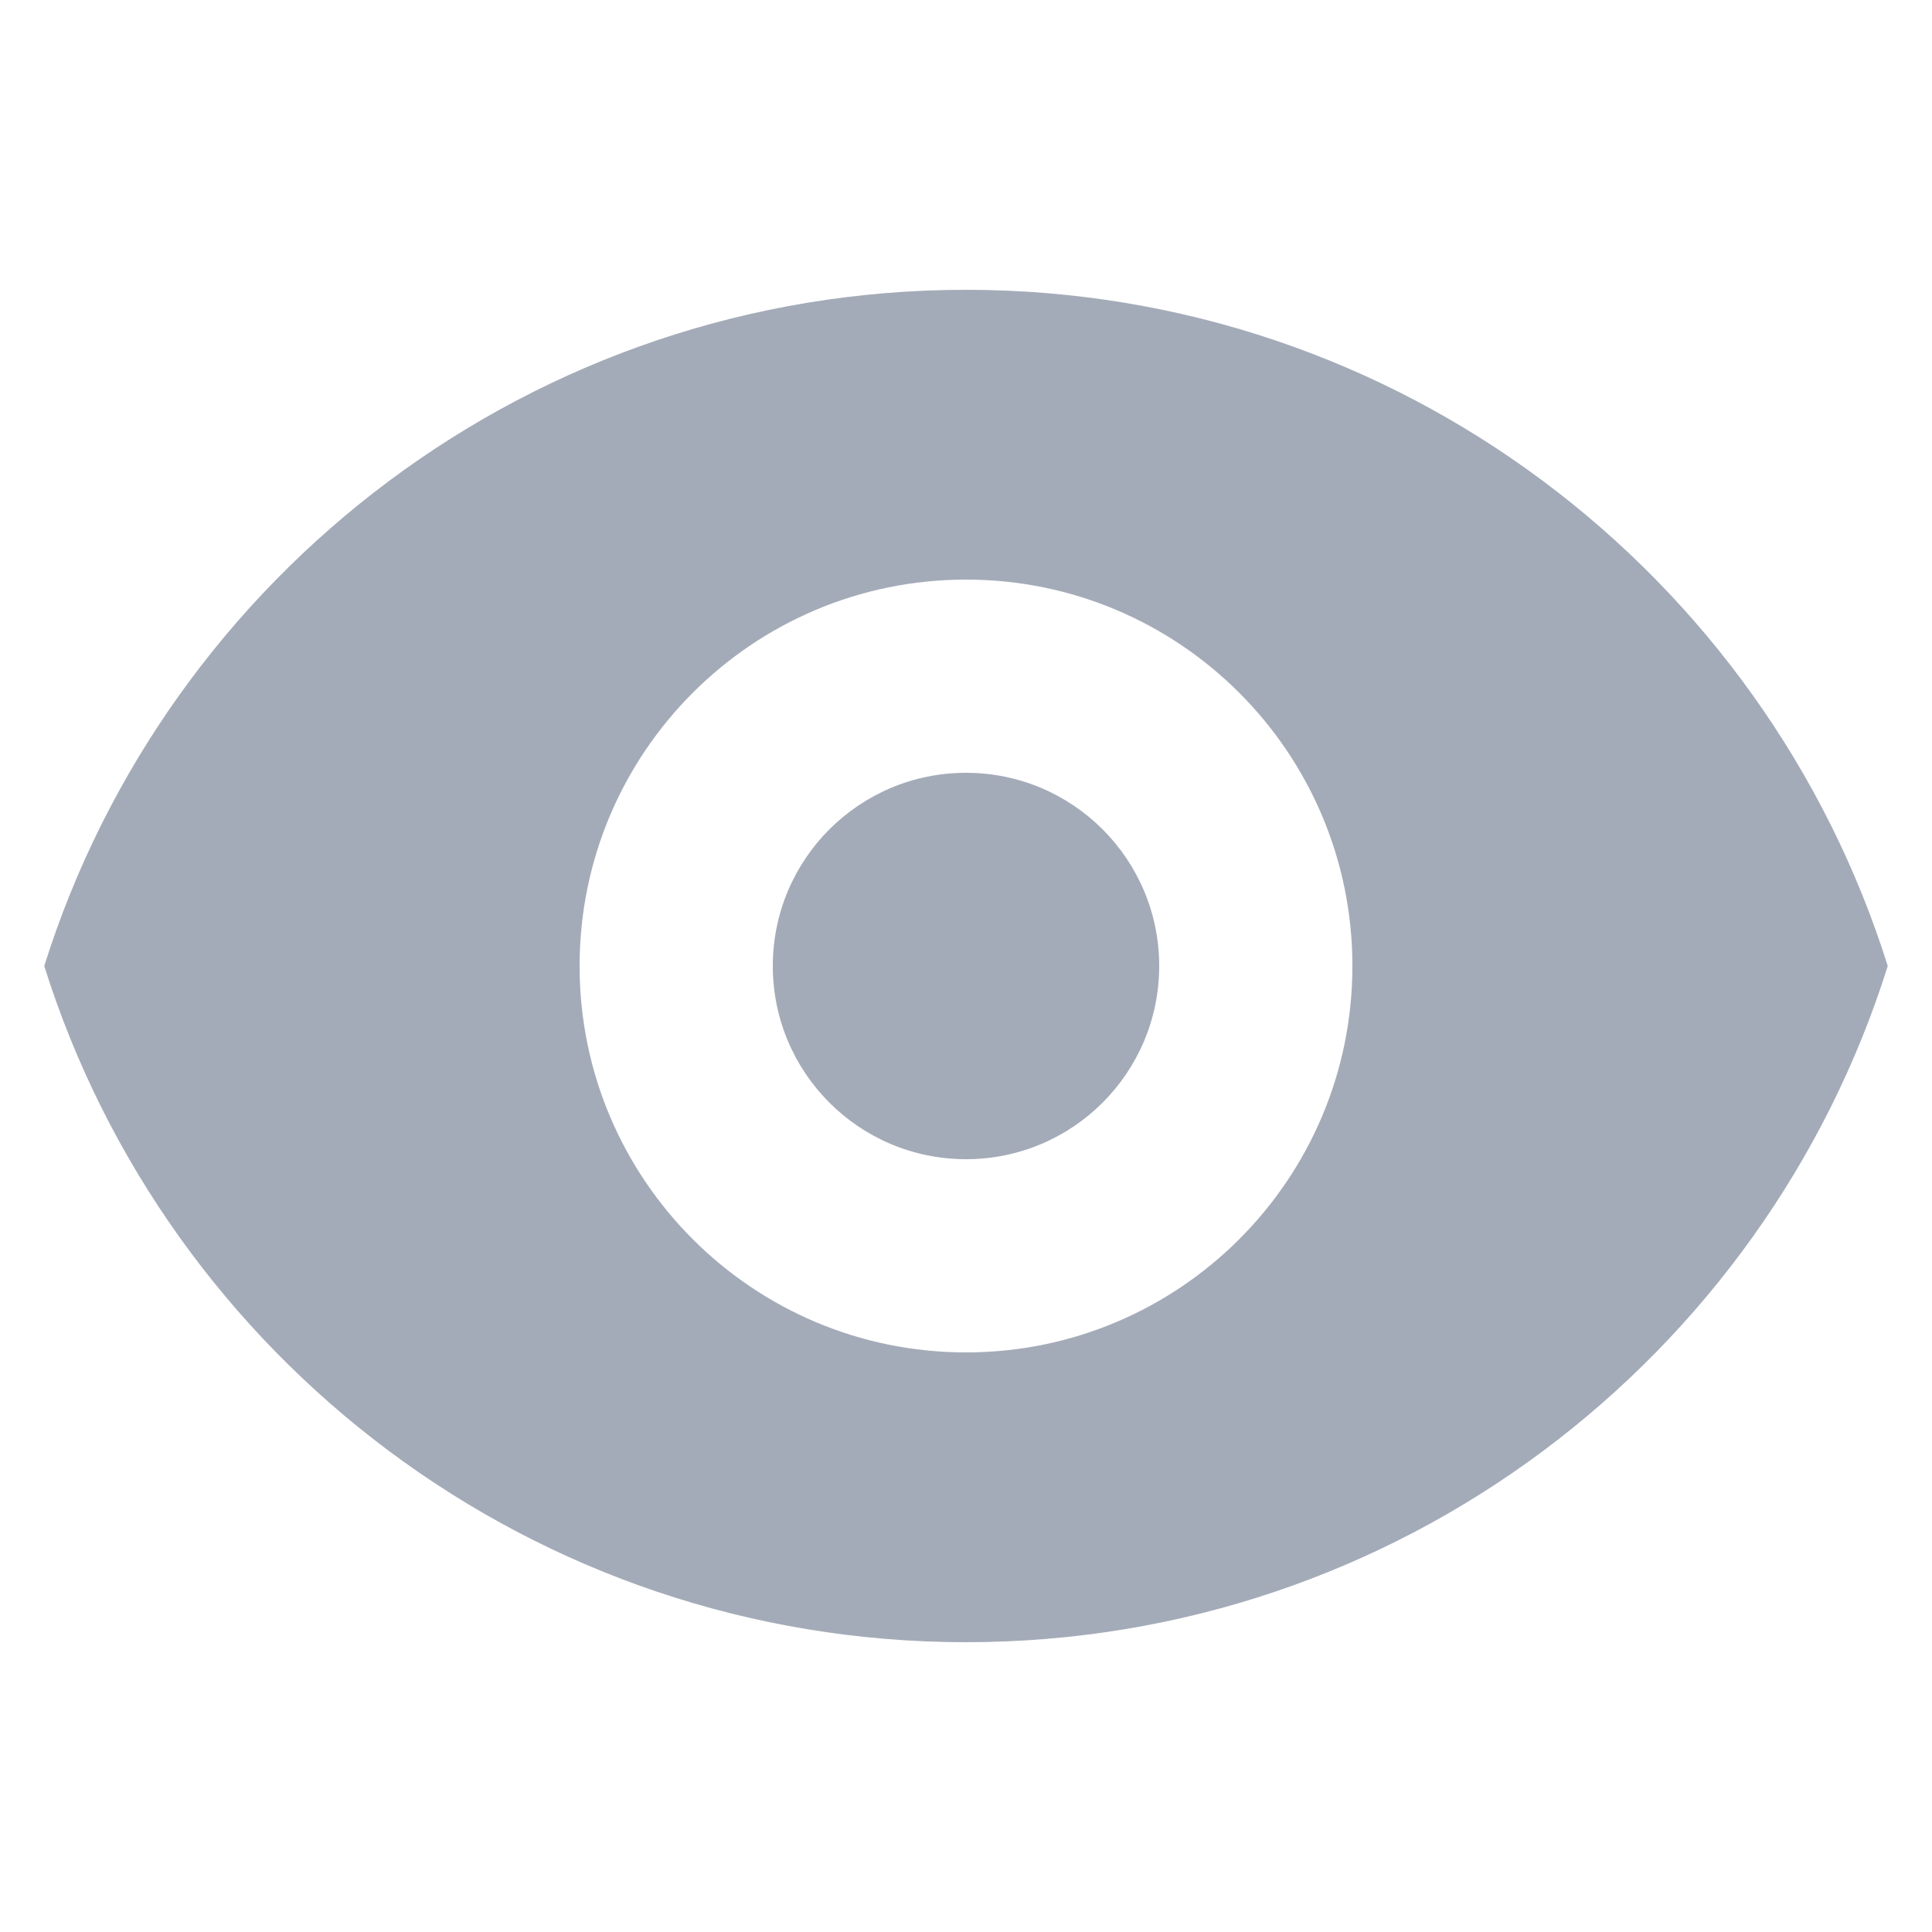
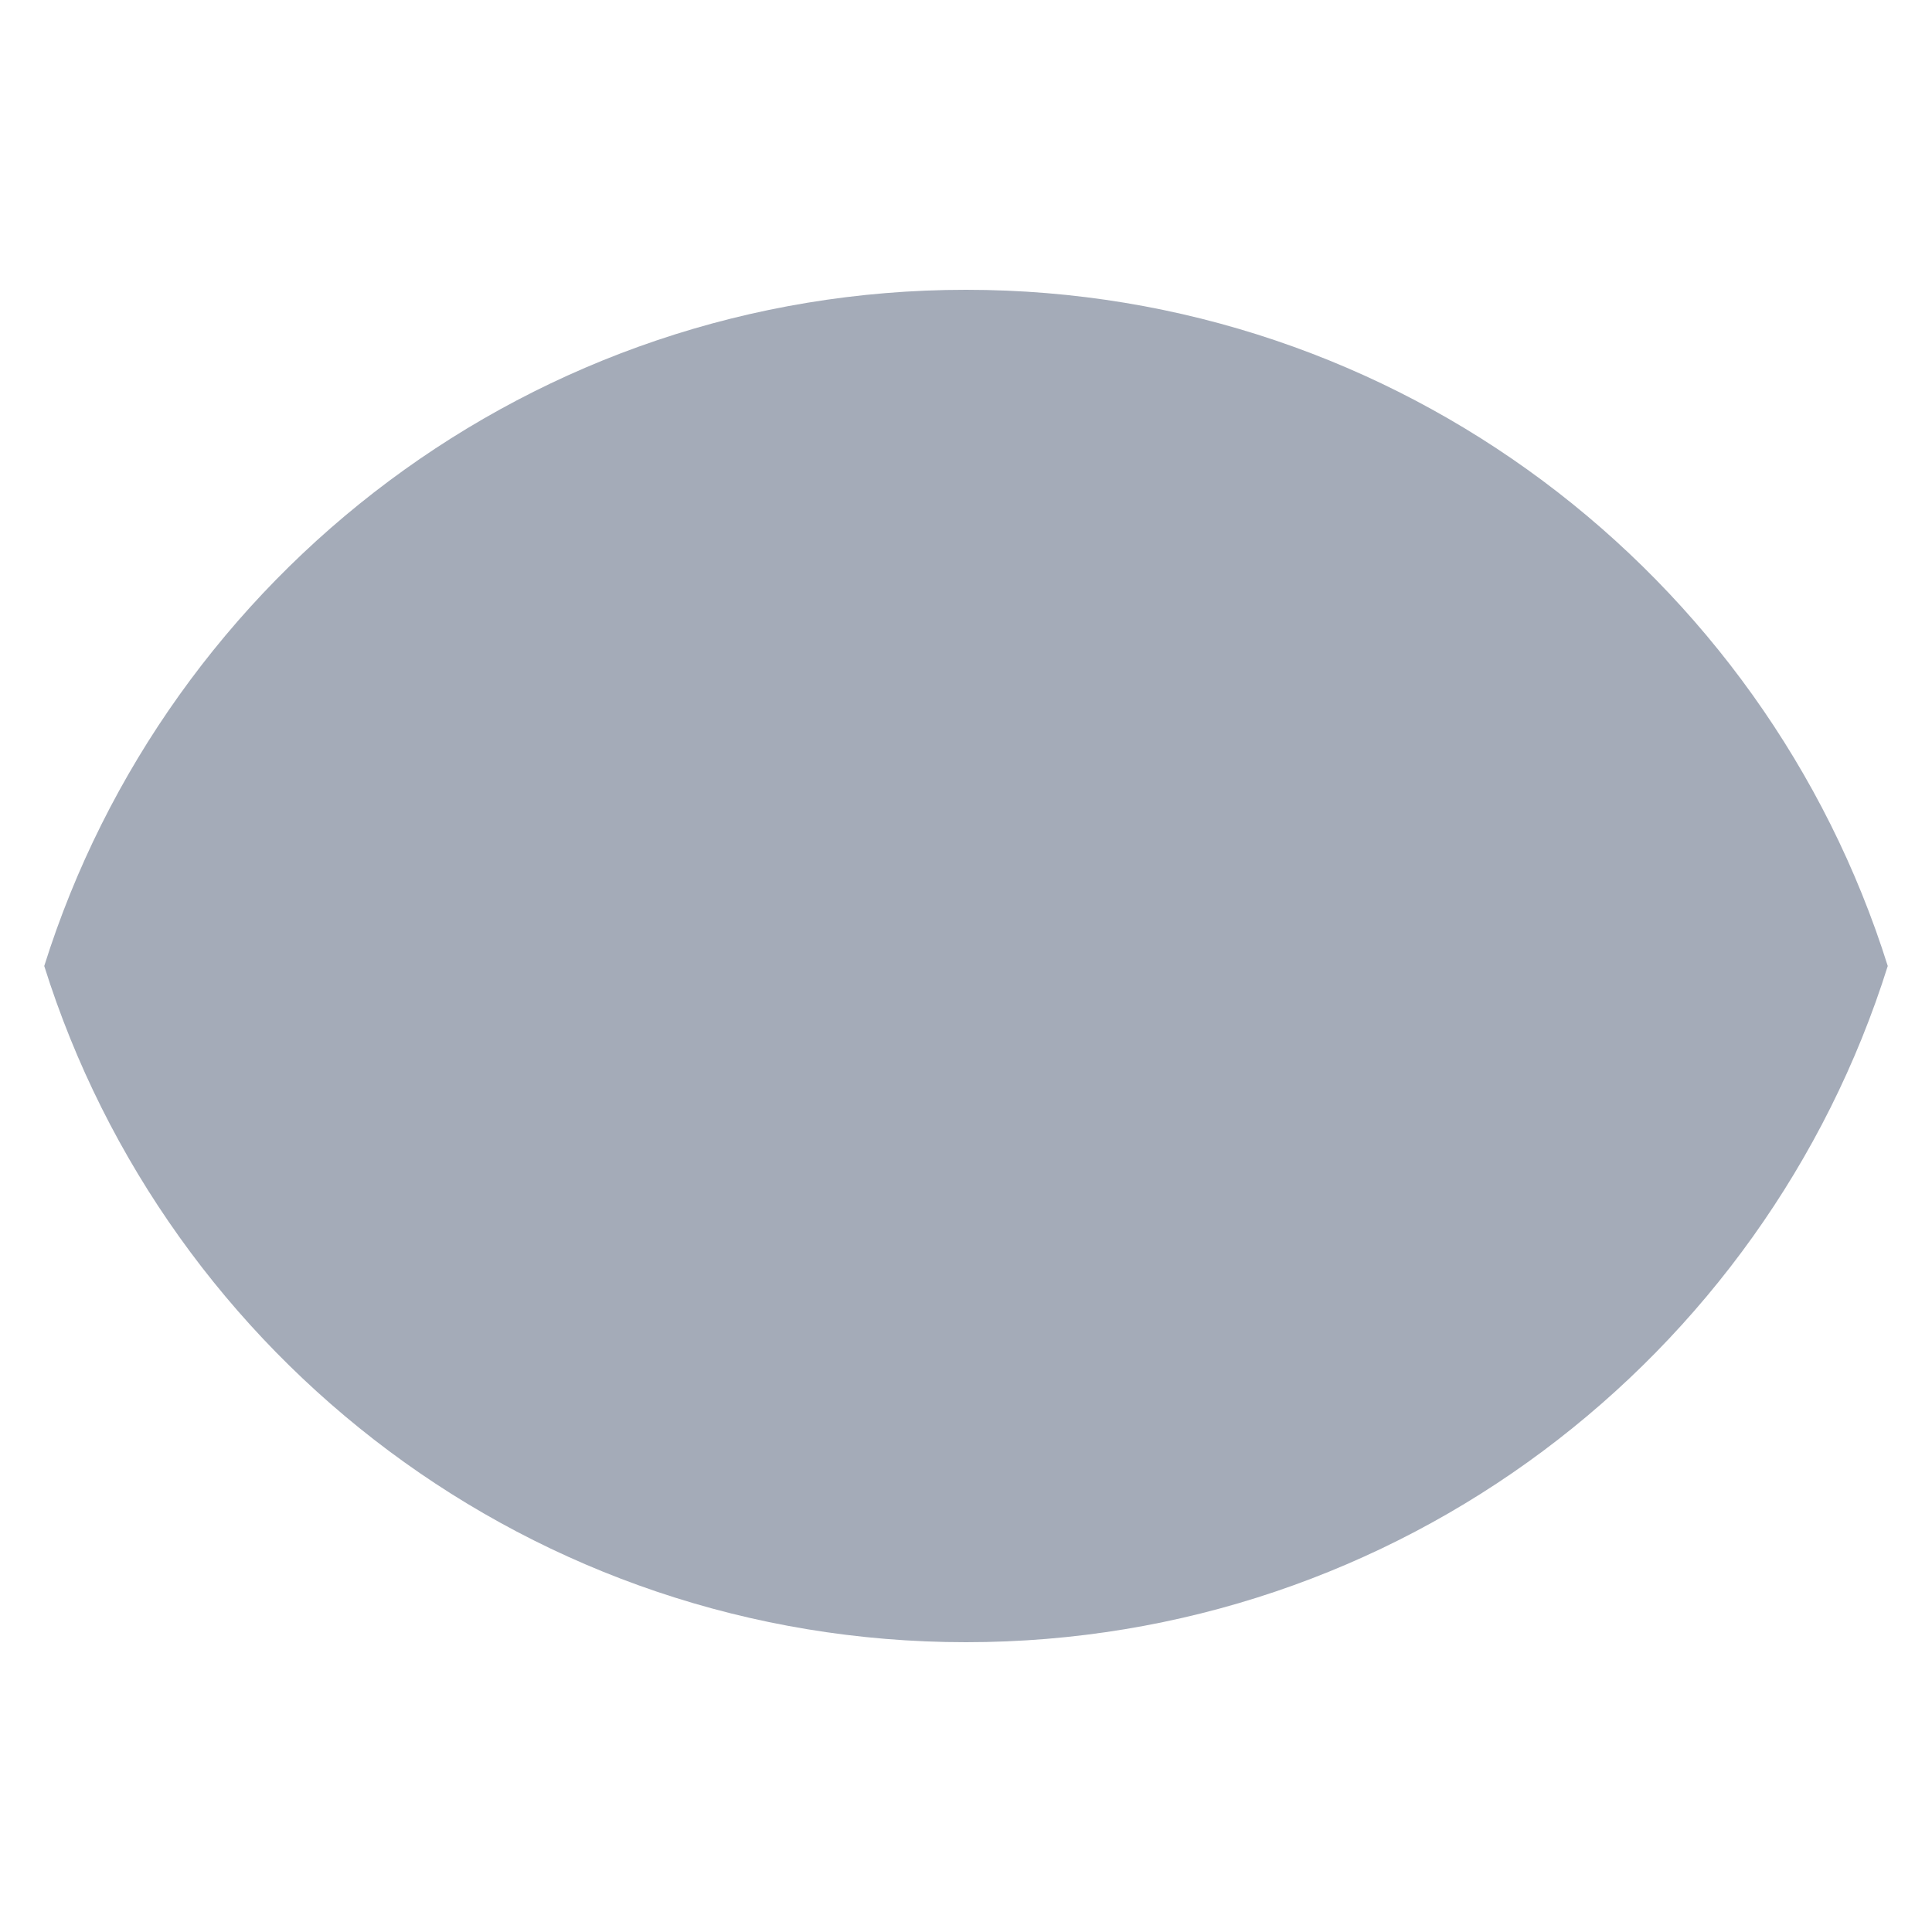
<svg xmlns="http://www.w3.org/2000/svg" width="20" height="20" fill="none" viewBox="0 0 20 20">
  <path fill="#a4abb8" d="M10 12C11.105 12 12 11.105 12 10C12 8.895 11.105 8 10 8C8.895 8 8 8.895 8 10C8 11.105 8.895 12 10 12Z" />
-   <path fill="#a4abb8" fill-rule="evenodd" d="M0.458 10C1.732 5.943 5.522 3 10 3C14.478 3 18.268 5.943 19.542 10C18.268 14.057 14.478 17 10 17C5.522 17 1.732 14.057 0.458 10ZM14 10C14 12.209 12.209 14 10 14C7.791 14 6 12.209 6 10C6 7.791 7.791 6 10 6C12.209 6 14 7.791 14 10Z" clip-rule="evenodd" />
+   <path fill="#a4abb8" fillRule="evenodd" d="M0.458 10C1.732 5.943 5.522 3 10 3C14.478 3 18.268 5.943 19.542 10C18.268 14.057 14.478 17 10 17C5.522 17 1.732 14.057 0.458 10ZM14 10C14 12.209 12.209 14 10 14C7.791 14 6 12.209 6 10C6 7.791 7.791 6 10 6C12.209 6 14 7.791 14 10Z" clipRule="evenodd" />
</svg>
